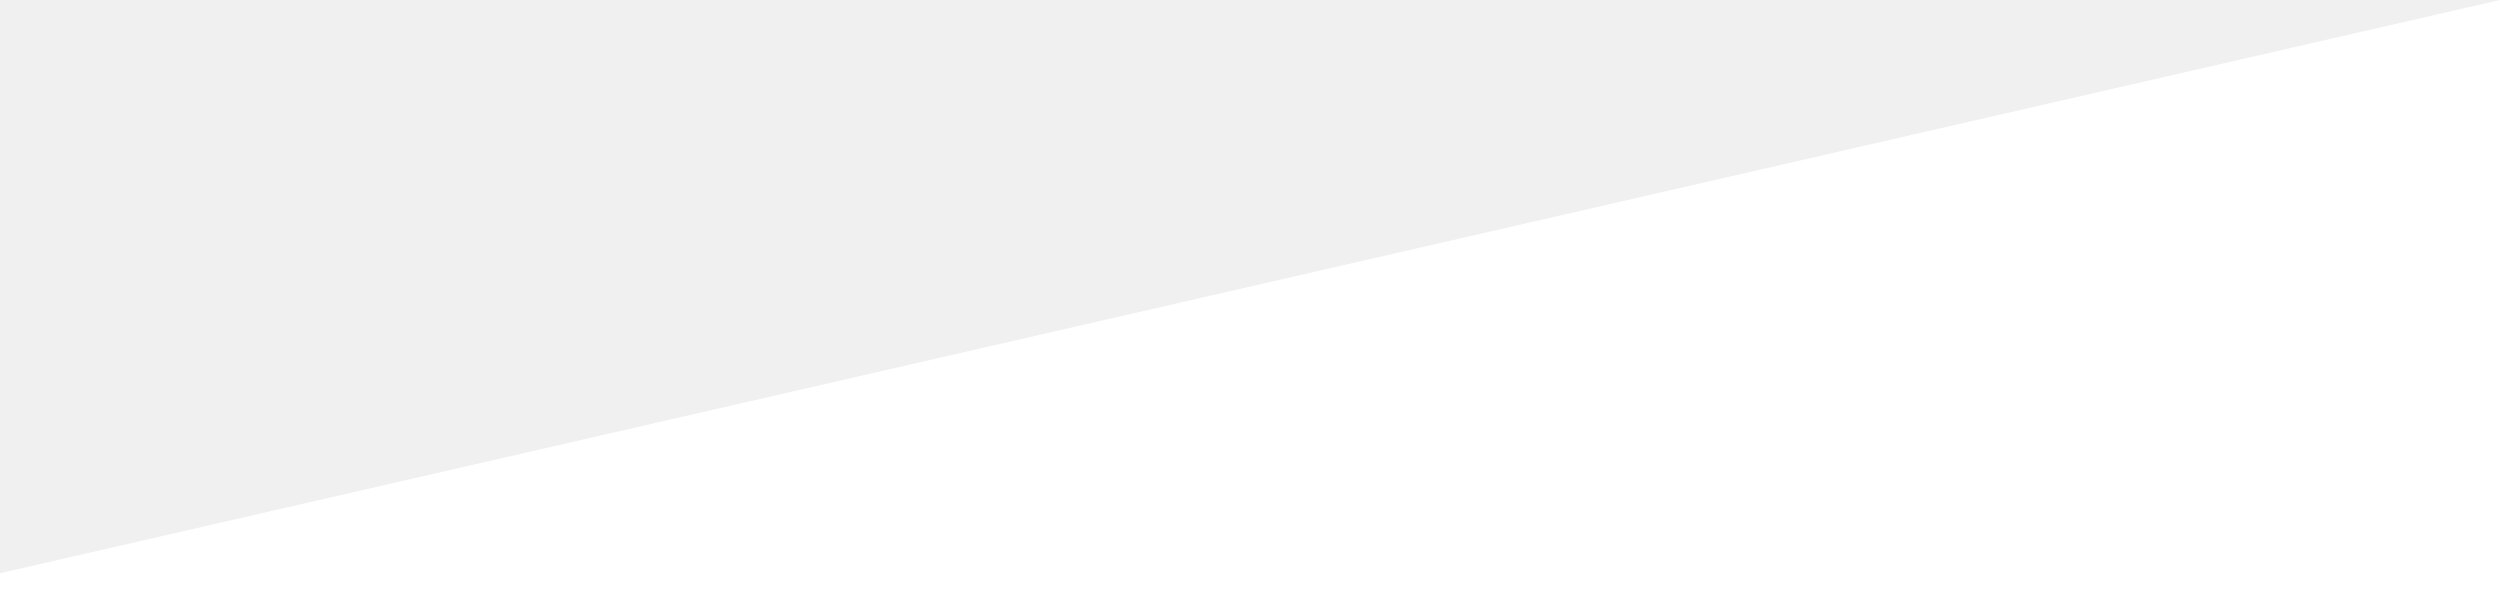
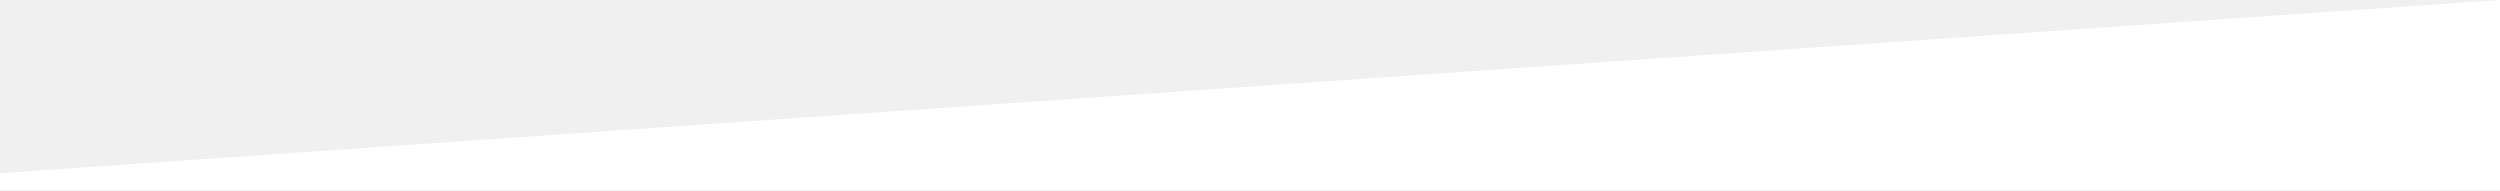
- <svg xmlns="http://www.w3.org/2000/svg" width="661.458mm" height="156.104mm" viewBox="0 0 661.458 156.104" version="1.1" id="svg8">
-   <defs id="defs2" />
-   <g id="layer1" transform="translate(326.9494,-56.41815)">
-     <g id="layer1-5" transform="translate(-46.86905,62.74405)">
-       <path id="polygon815" d="M 0,-400 2500,173.235 V 190 H 0 Z" style="fill:#ffffff;fill-opacity:1;fill-rule:evenodd" transform="matrix(-0.2645833,0,0,0.2645833,381.378,99.50744)" />
+ <svg xmlns="http://www.w3.org/2000/svg" width="661.458mm" height="50.271mm" viewBox="0 0 661.458 50.271" version="1.1" id="svg837">
+   <defs id="defs831" />
+   <g id="layer1" transform="translate(498.3044,-164.4785)">
+     <g transform="translate(-285.2402,120.2374)" id="layer1-3" style="fill:#554400">
+       <g style="fill:#554400" id="use823" transform="translate(67.01615,-55.26634)">
+         <path id="path1394" d="M 0,-3.7795278e-6 2500,173.235 V 190 H 0 Z" style="fill:#ffffff;fill-opacity:1;fill-rule:evenodd" transform="matrix(-0.2645833,0,0,0.2645833,381.378,99.50744)" />
+       </g>
    </g>
  </g>
</svg>
